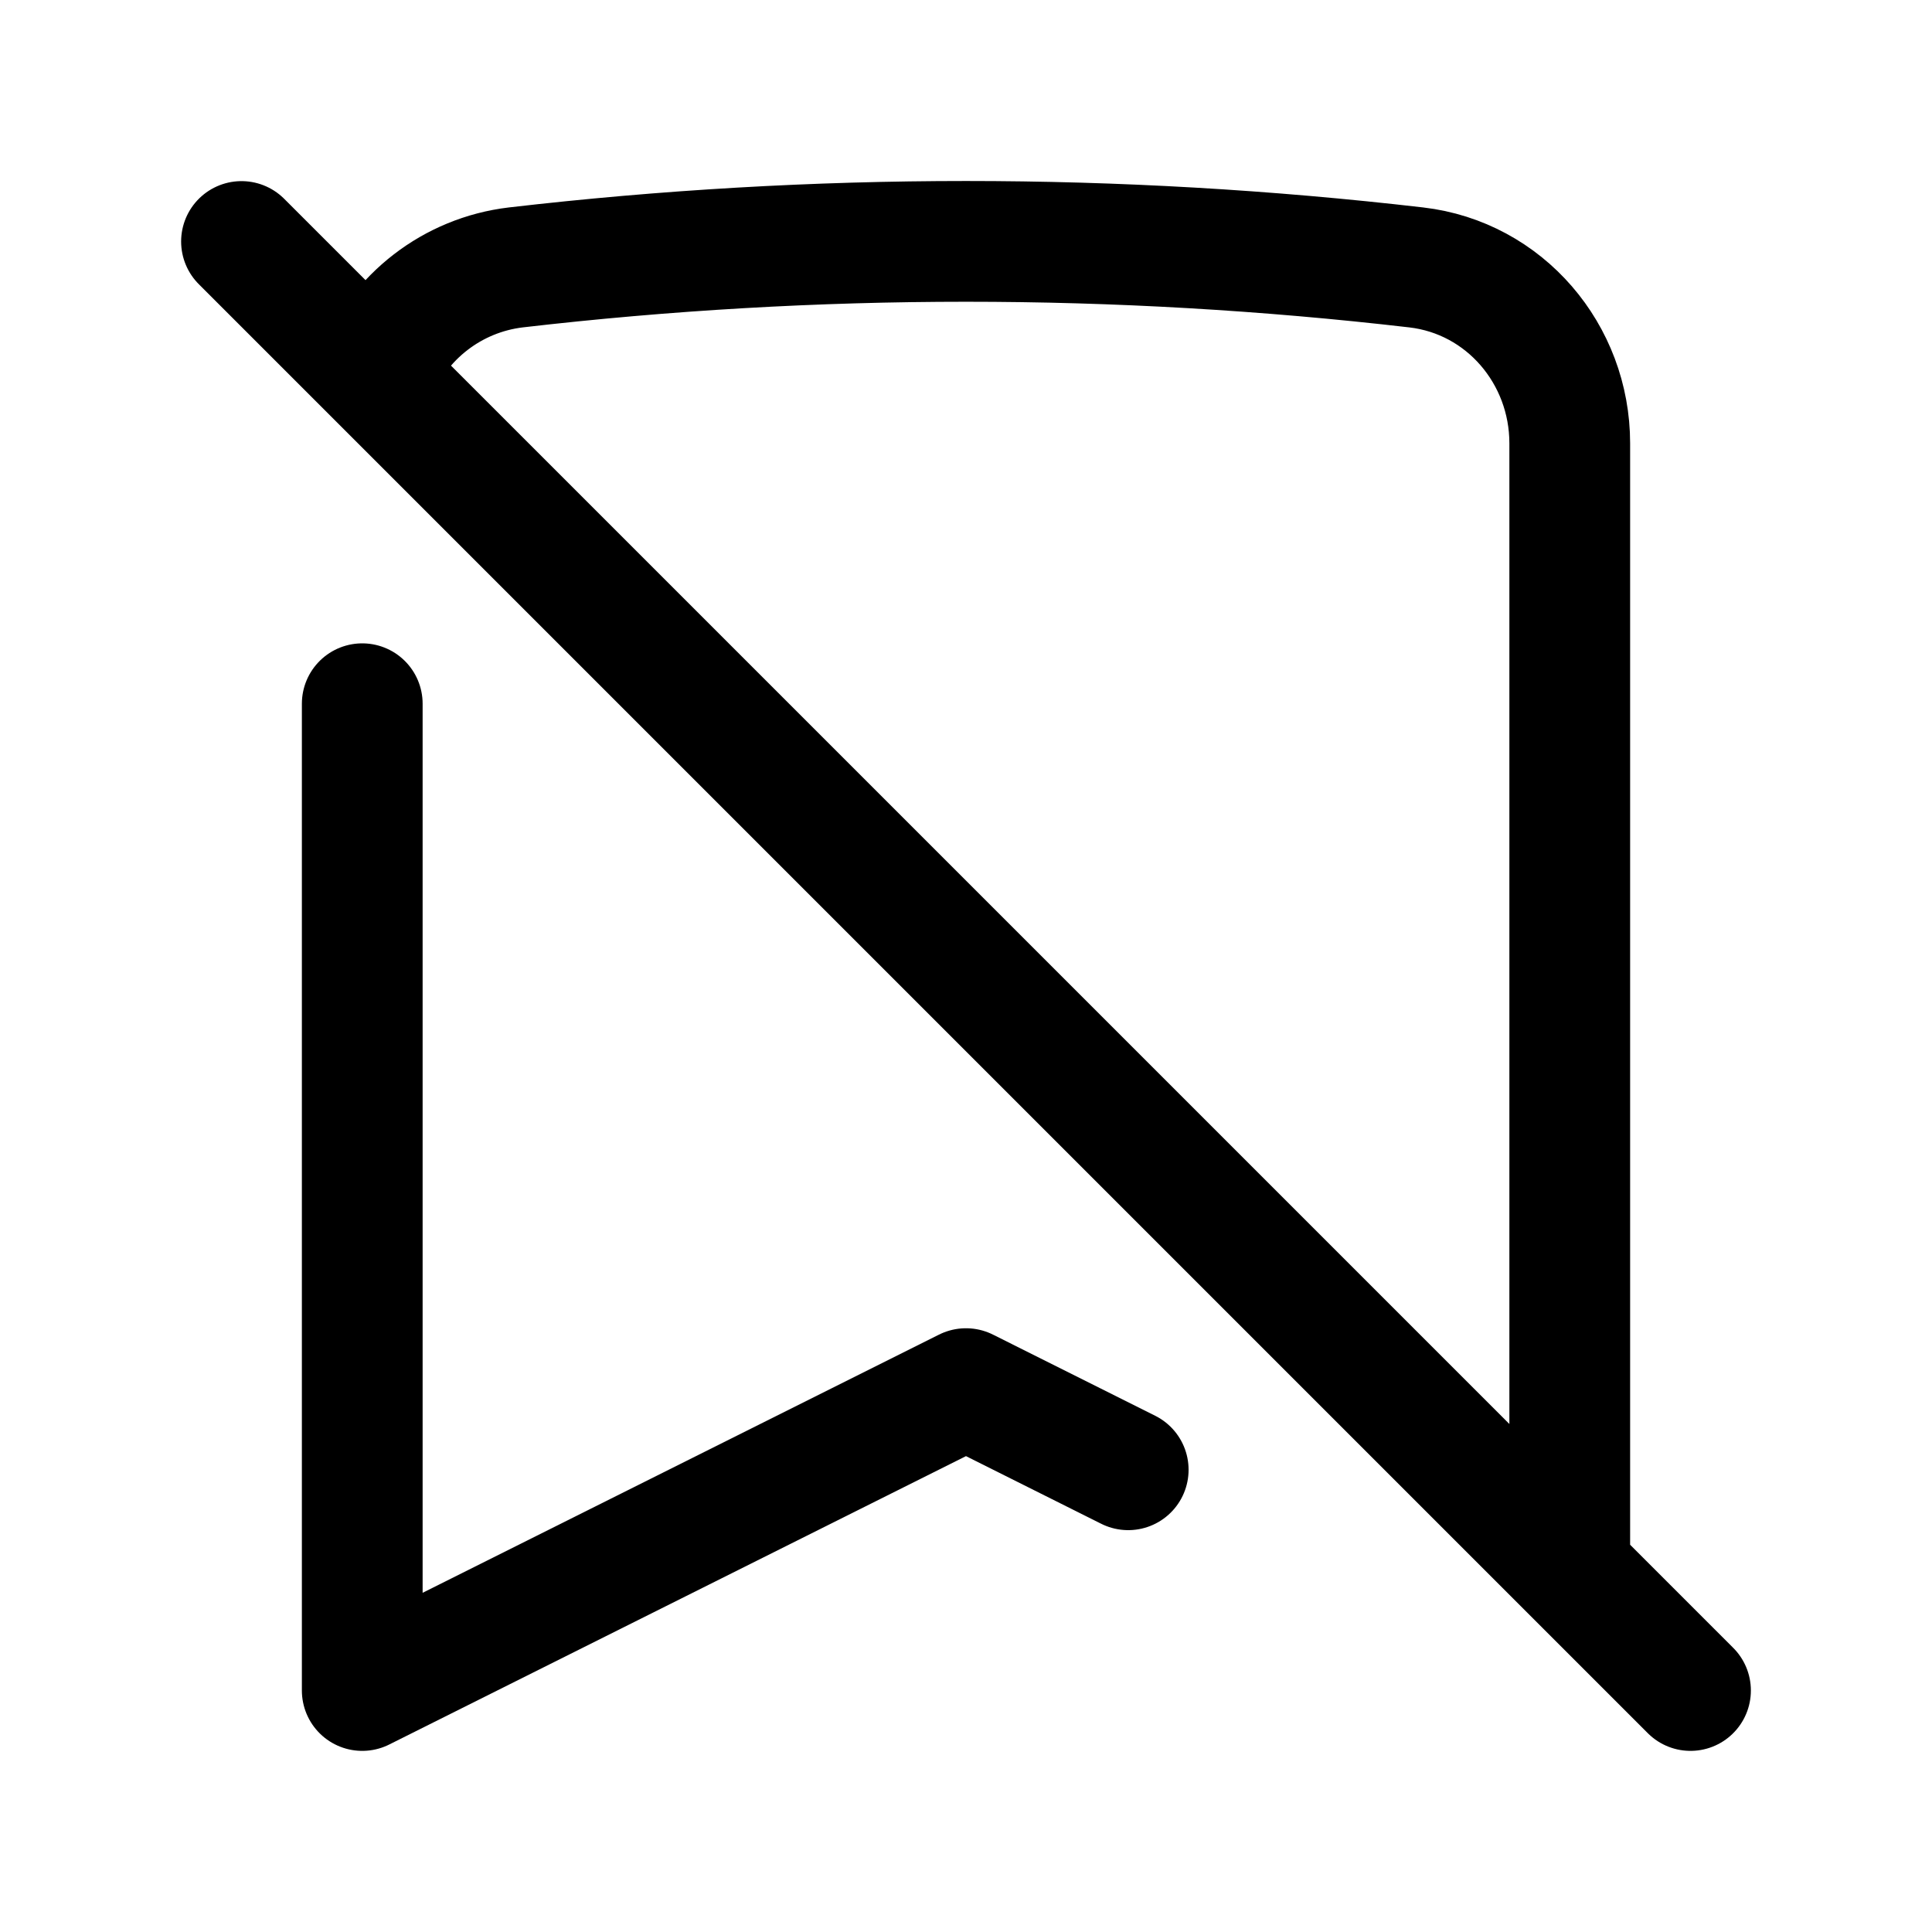
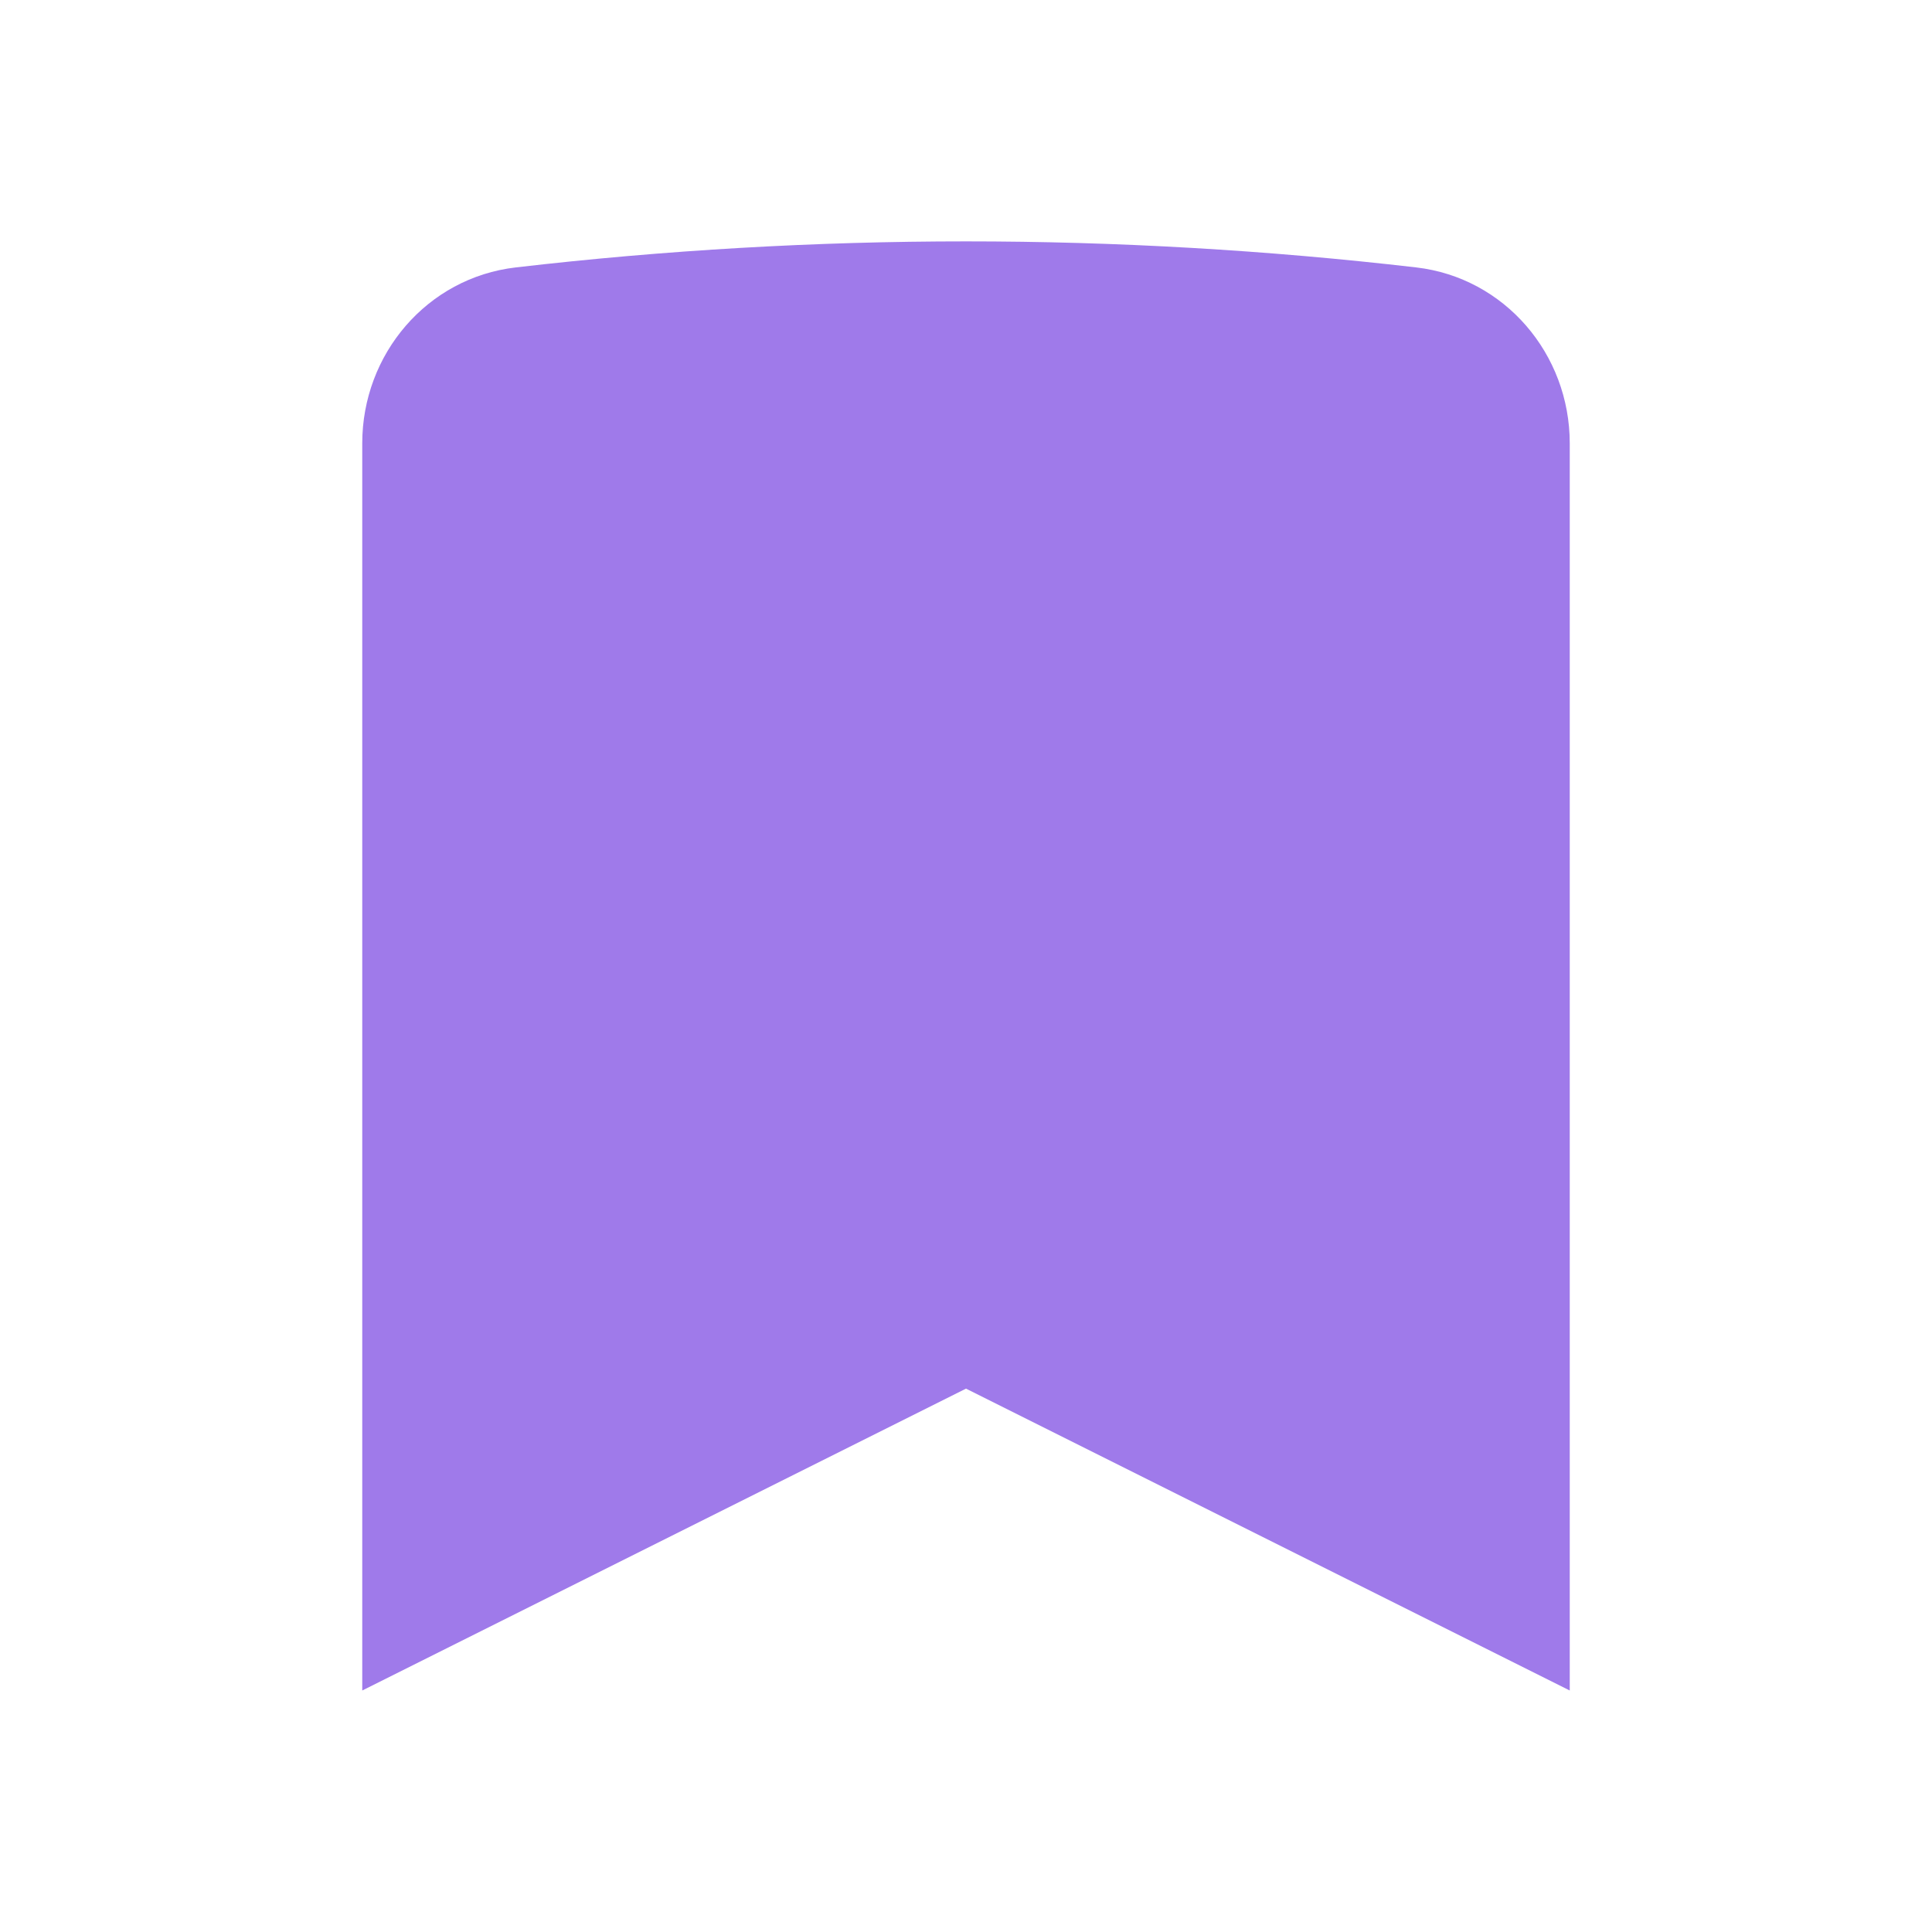
- <svg xmlns="http://www.w3.org/2000/svg" fill="none" viewBox="0 0 24 24" stroke-width="1.5" stroke="currentColor" class="size-6">
-   <path stroke-linecap="round" stroke-linejoin="round" d="m3 3 1.664 1.664M21 21l-1.5-1.5m-5.485-1.242L12 17.25 4.5 21V8.742m.164-4.078a2.15 2.15 0 0 1 1.743-1.342 48.507 48.507 0 0 1 11.186 0c1.1.128 1.907 1.077 1.907 2.185V19.5M4.664 4.664 19.5 19.5" />
+ <svg xmlns="http://www.w3.org/2000/svg" fill="#800080" viewBox="0 0 24 24" class="size-6">
+   <path fill="#9f7aea" d="M17.593 3.322c1.1.128 1.907 1.077 1.907 2.185V21L12 17.25 4.5 21V5.507c0-1.108.806-2.057 1.907-2.185a48.507 48.507 0 0 1 11.186 0Z" />
</svg>
